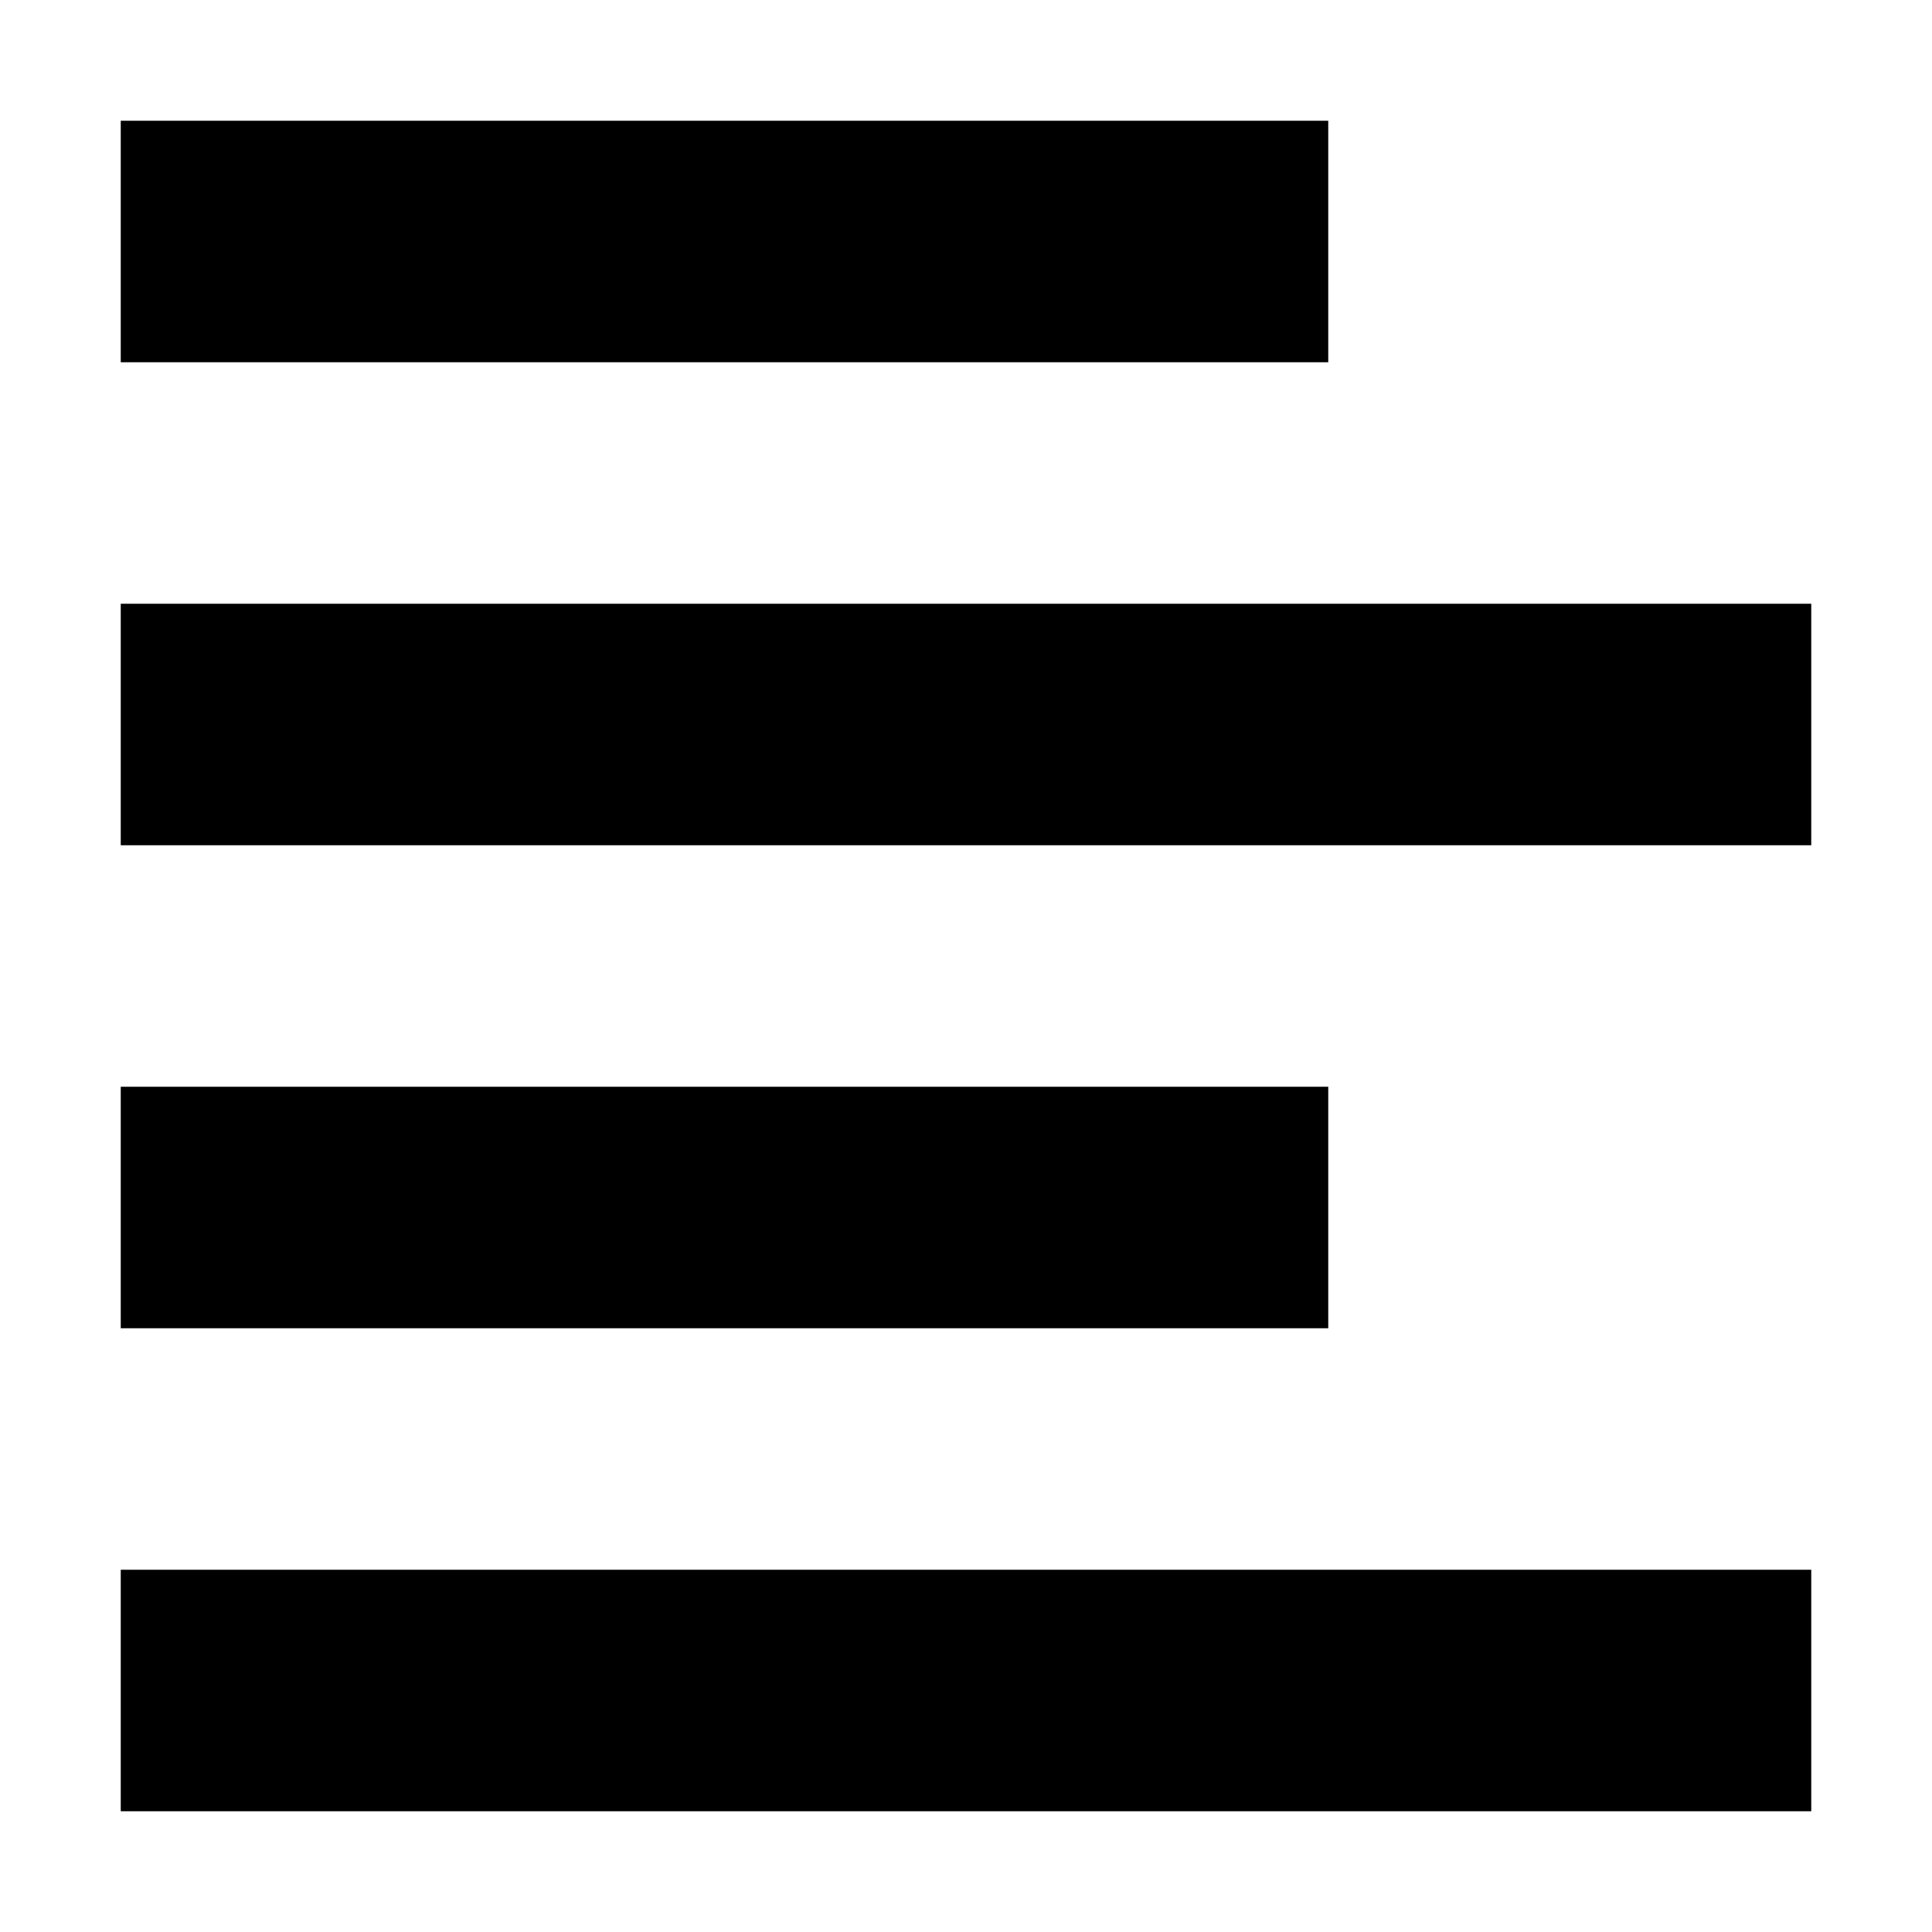
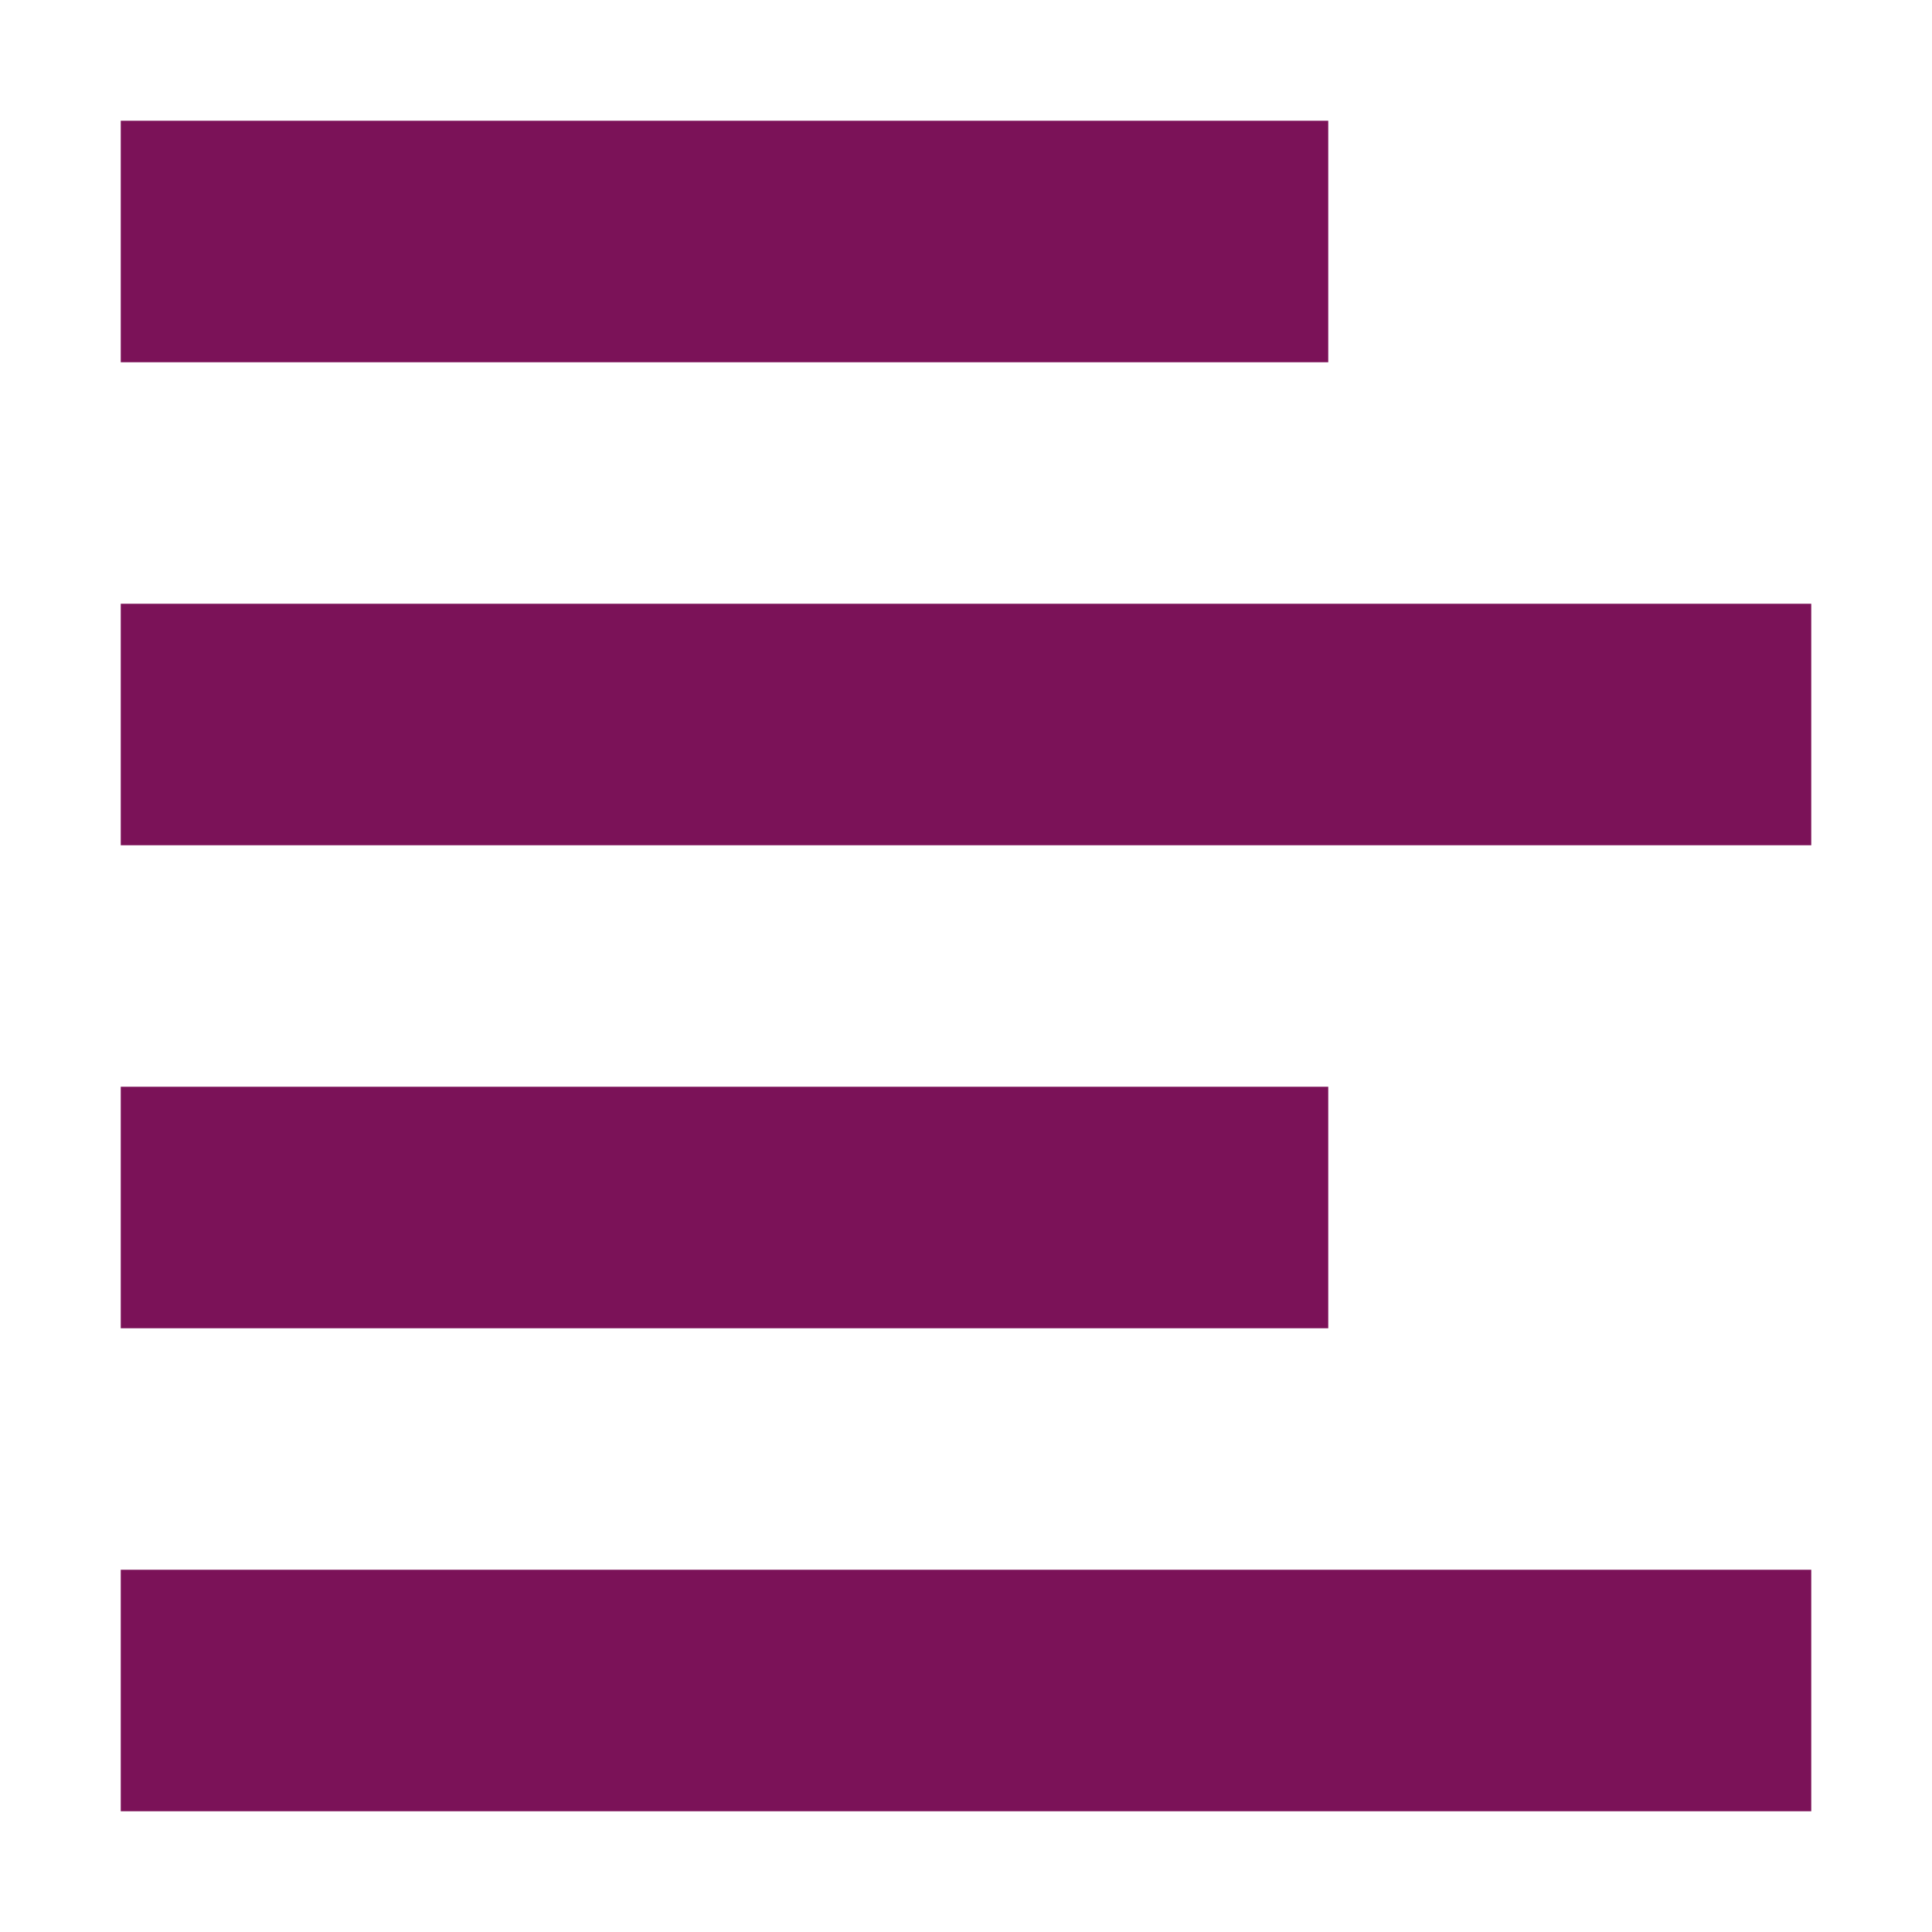
<svg xmlns="http://www.w3.org/2000/svg" width="800px" height="800px" viewBox="0 0 16 16" fill="none">
-   <path d="M11 1H1V3H11V1Z" fill="#000000" />
-   <path d="M1 5H15V7H1V5Z" fill="#000000" />
-   <path d="M11 9H1V11H11V9Z" fill="#000000" />
-   <path d="M15 13H1V15H15V13Z" fill="#000000" />
+   <path d="M11 1H1V3H11V1Z" fill="#7b1258" />
+   <path d="M1 5H15V7H1V5Z" fill="#7b1258" />
+   <path d="M11 9H1V11H11V9Z" fill="#7b1258" />
+   <path d="M15 13H1V15H15V13Z" fill="#7b1258" />
</svg>
